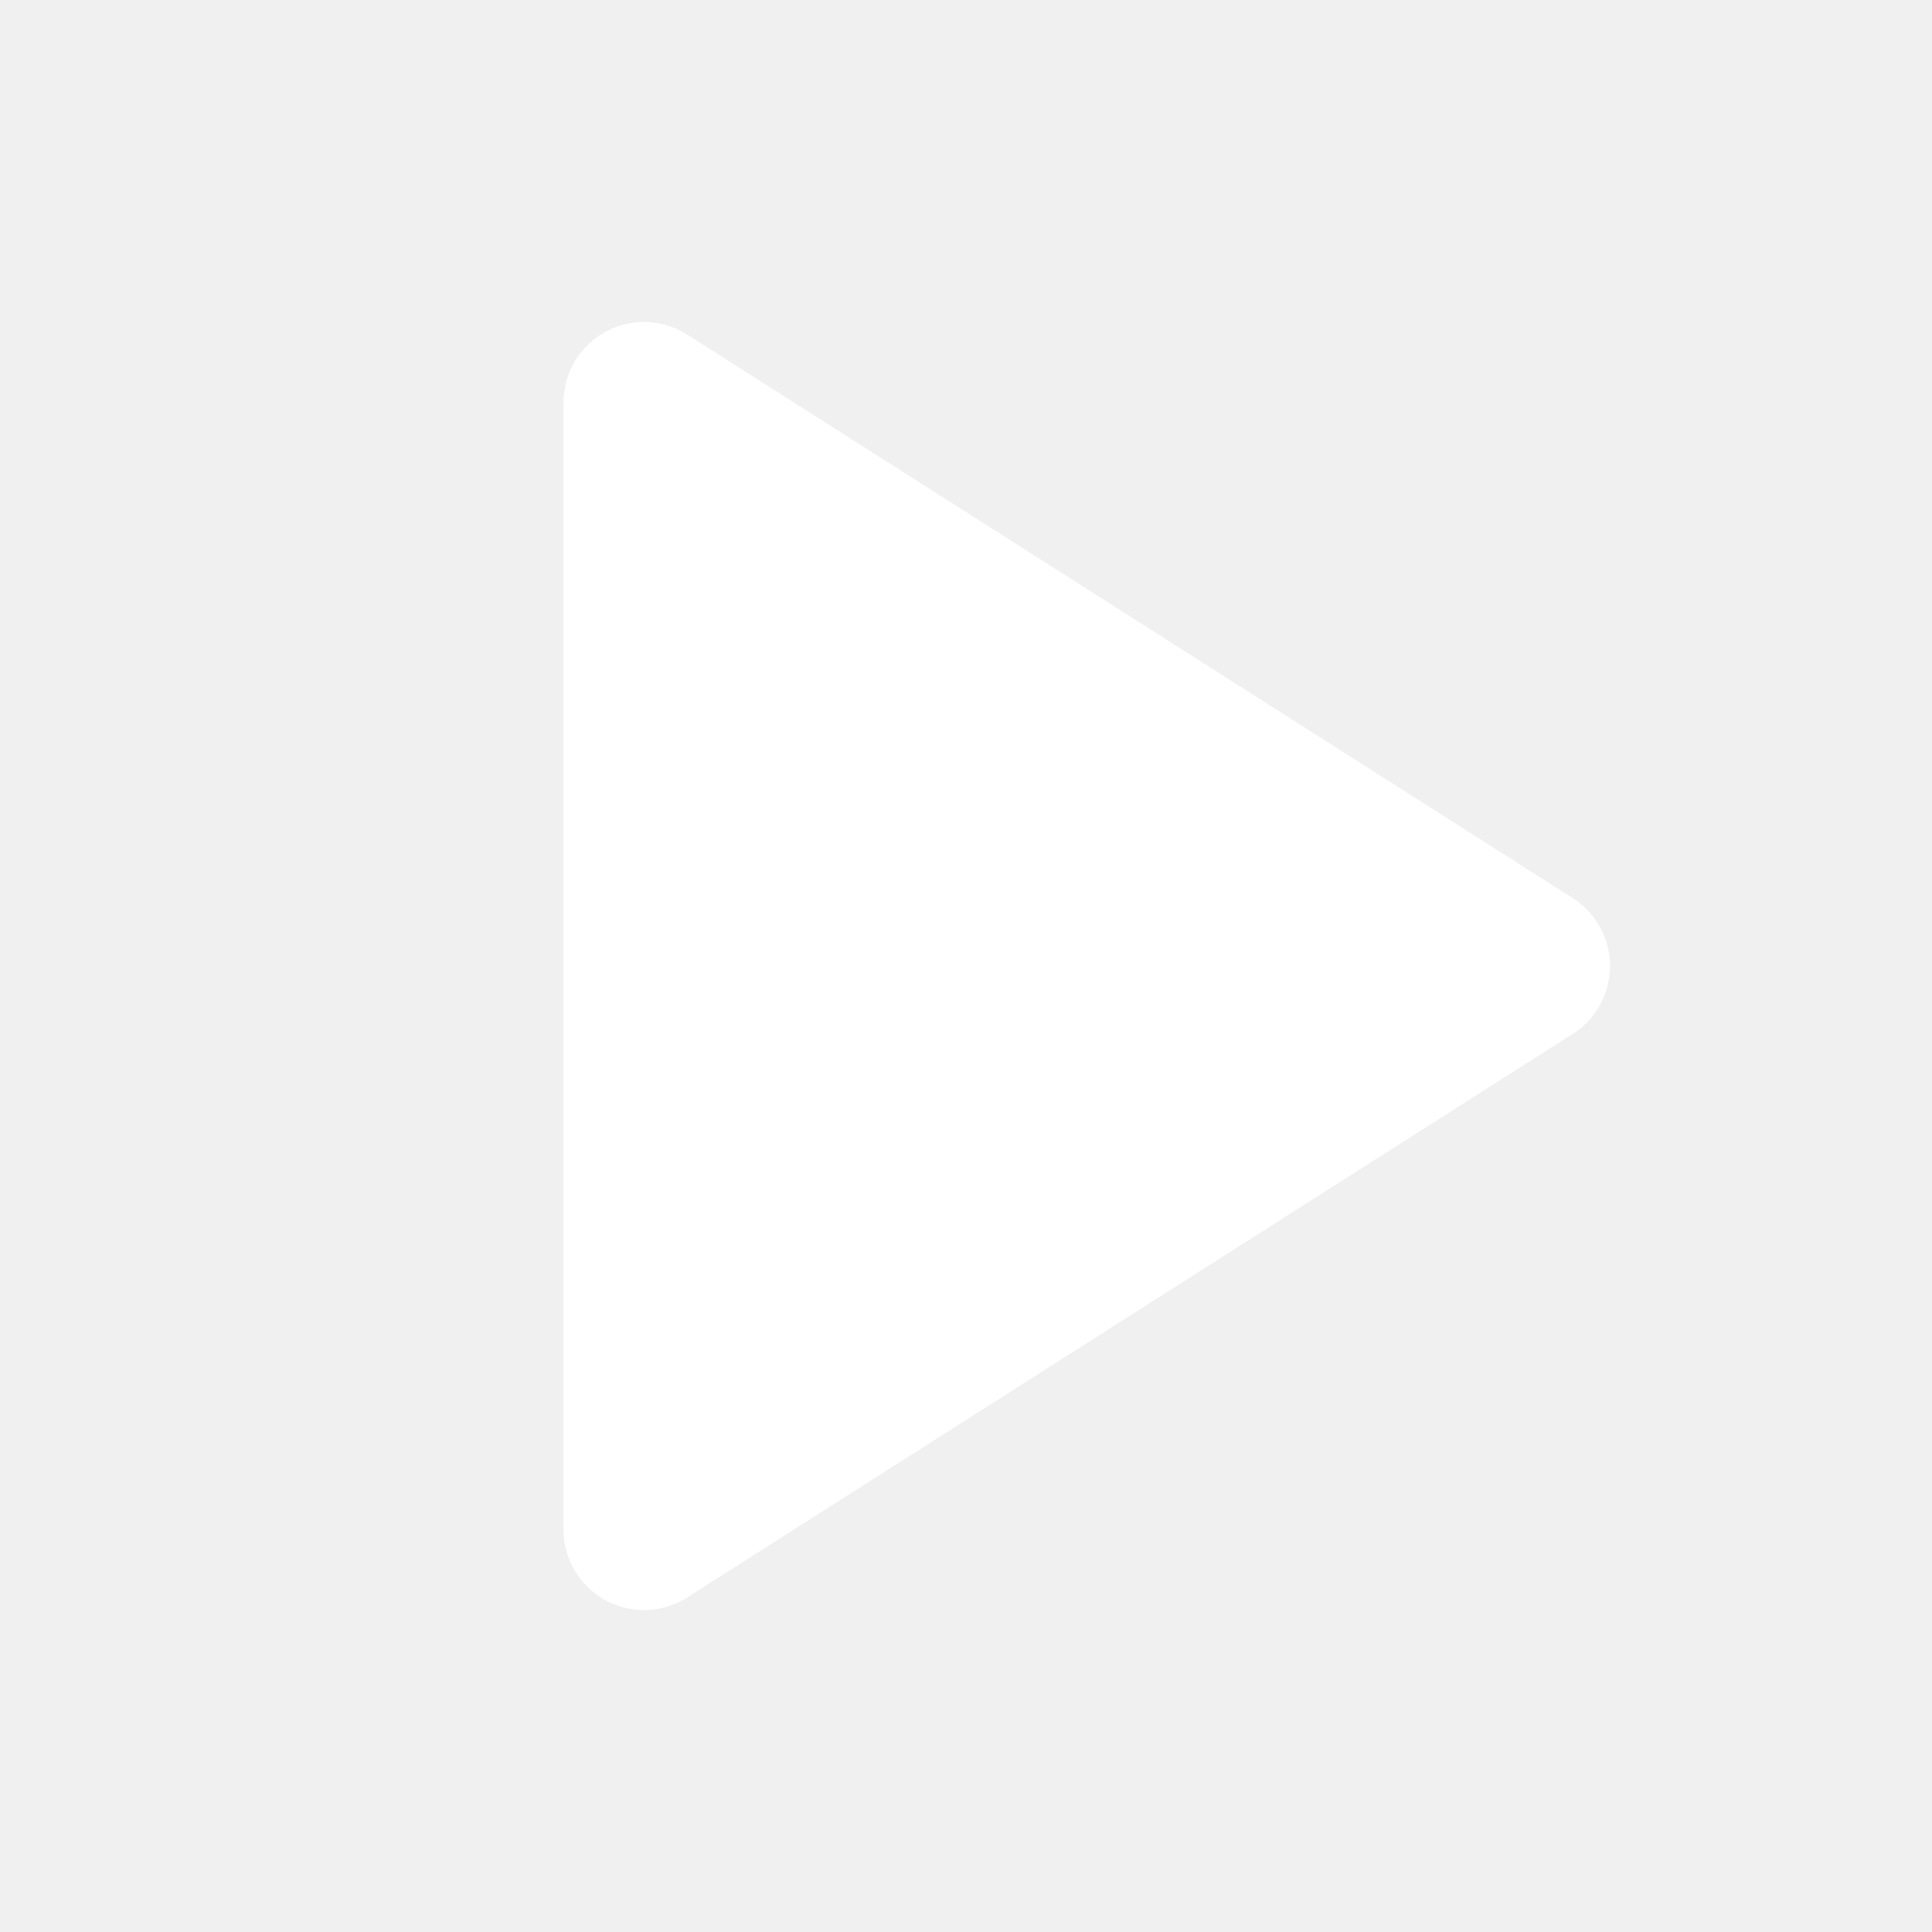
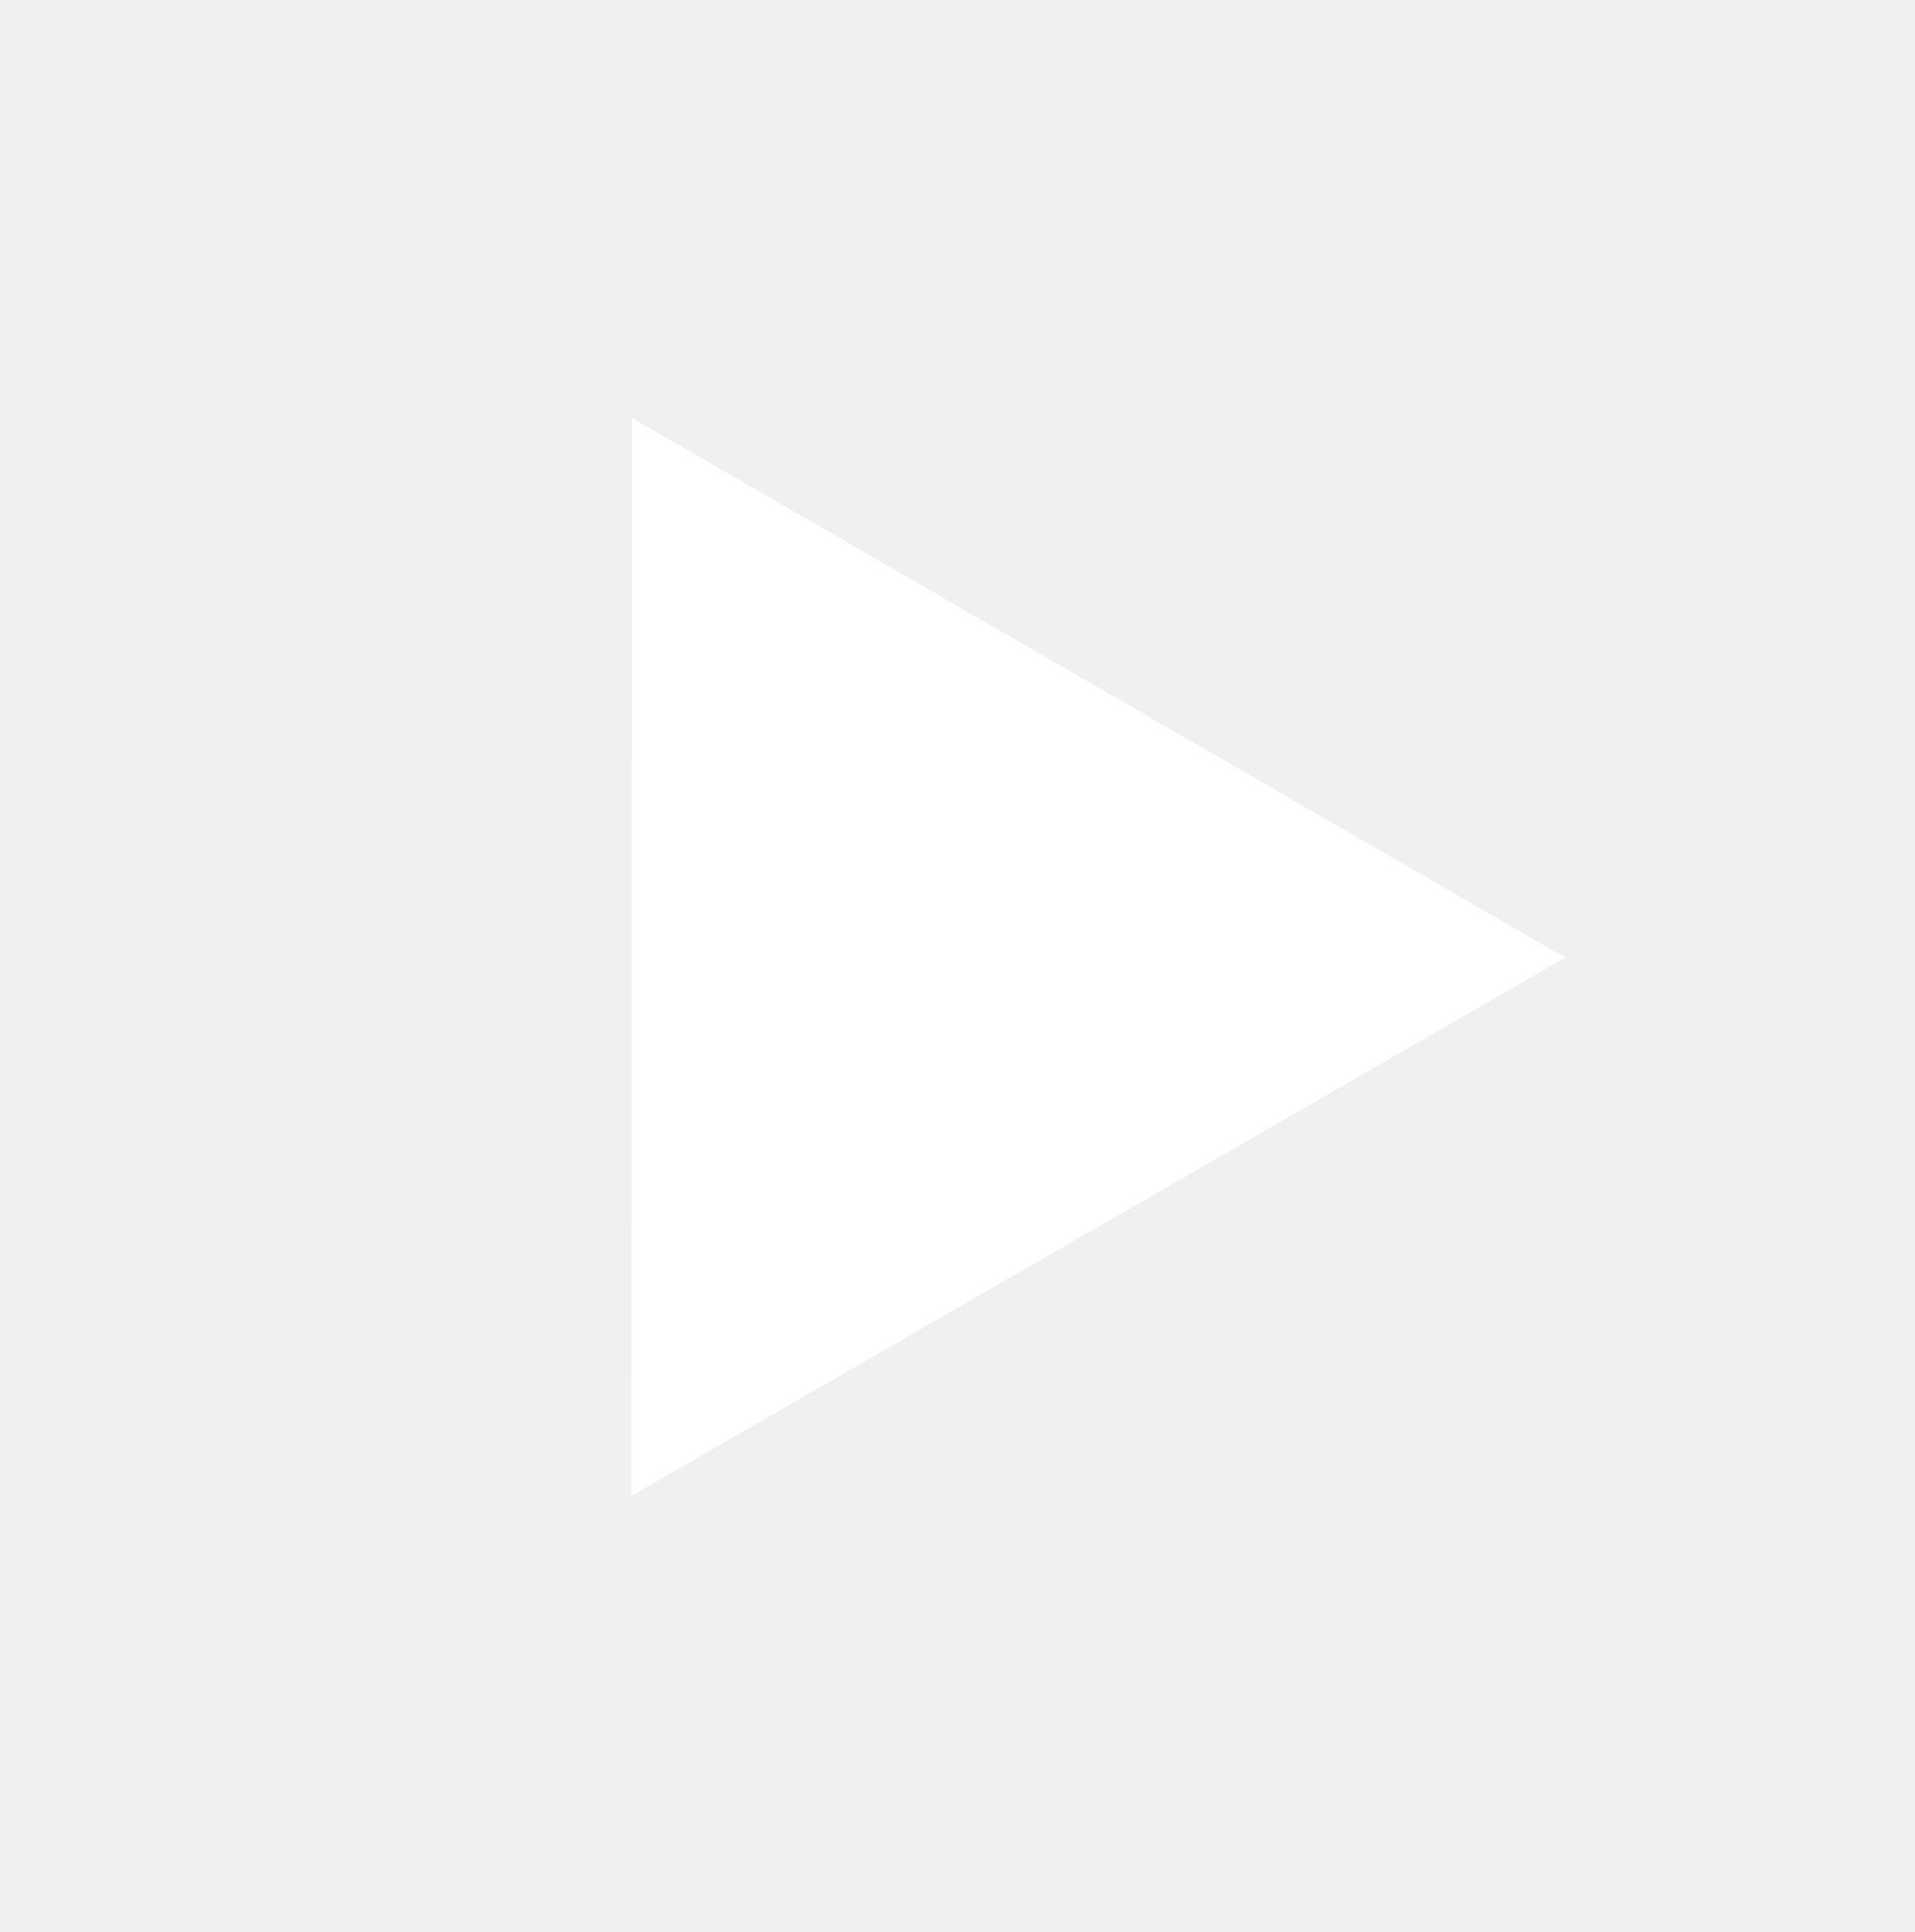
- <svg xmlns="http://www.w3.org/2000/svg" width="24" height="24" viewBox="0 0 24 24" fill="none" stroke="#fff" stroke-width="2" stroke-linecap="round" stroke-linejoin="round">
-   <path d="M8 5v14l11-7z" fill="#fff" />
+ <svg xmlns="http://www.w3.org/2000/svg" width="476.009" height="480.295" viewBox="0 0 125.944 127.078">
+   <path d="M102.952 62.984L72.241 80.688 41.529 98.392l.024-35.449.024-35.449 30.688 17.745z" fill="#fff" paint-order="markers stroke fill" />
</svg>
